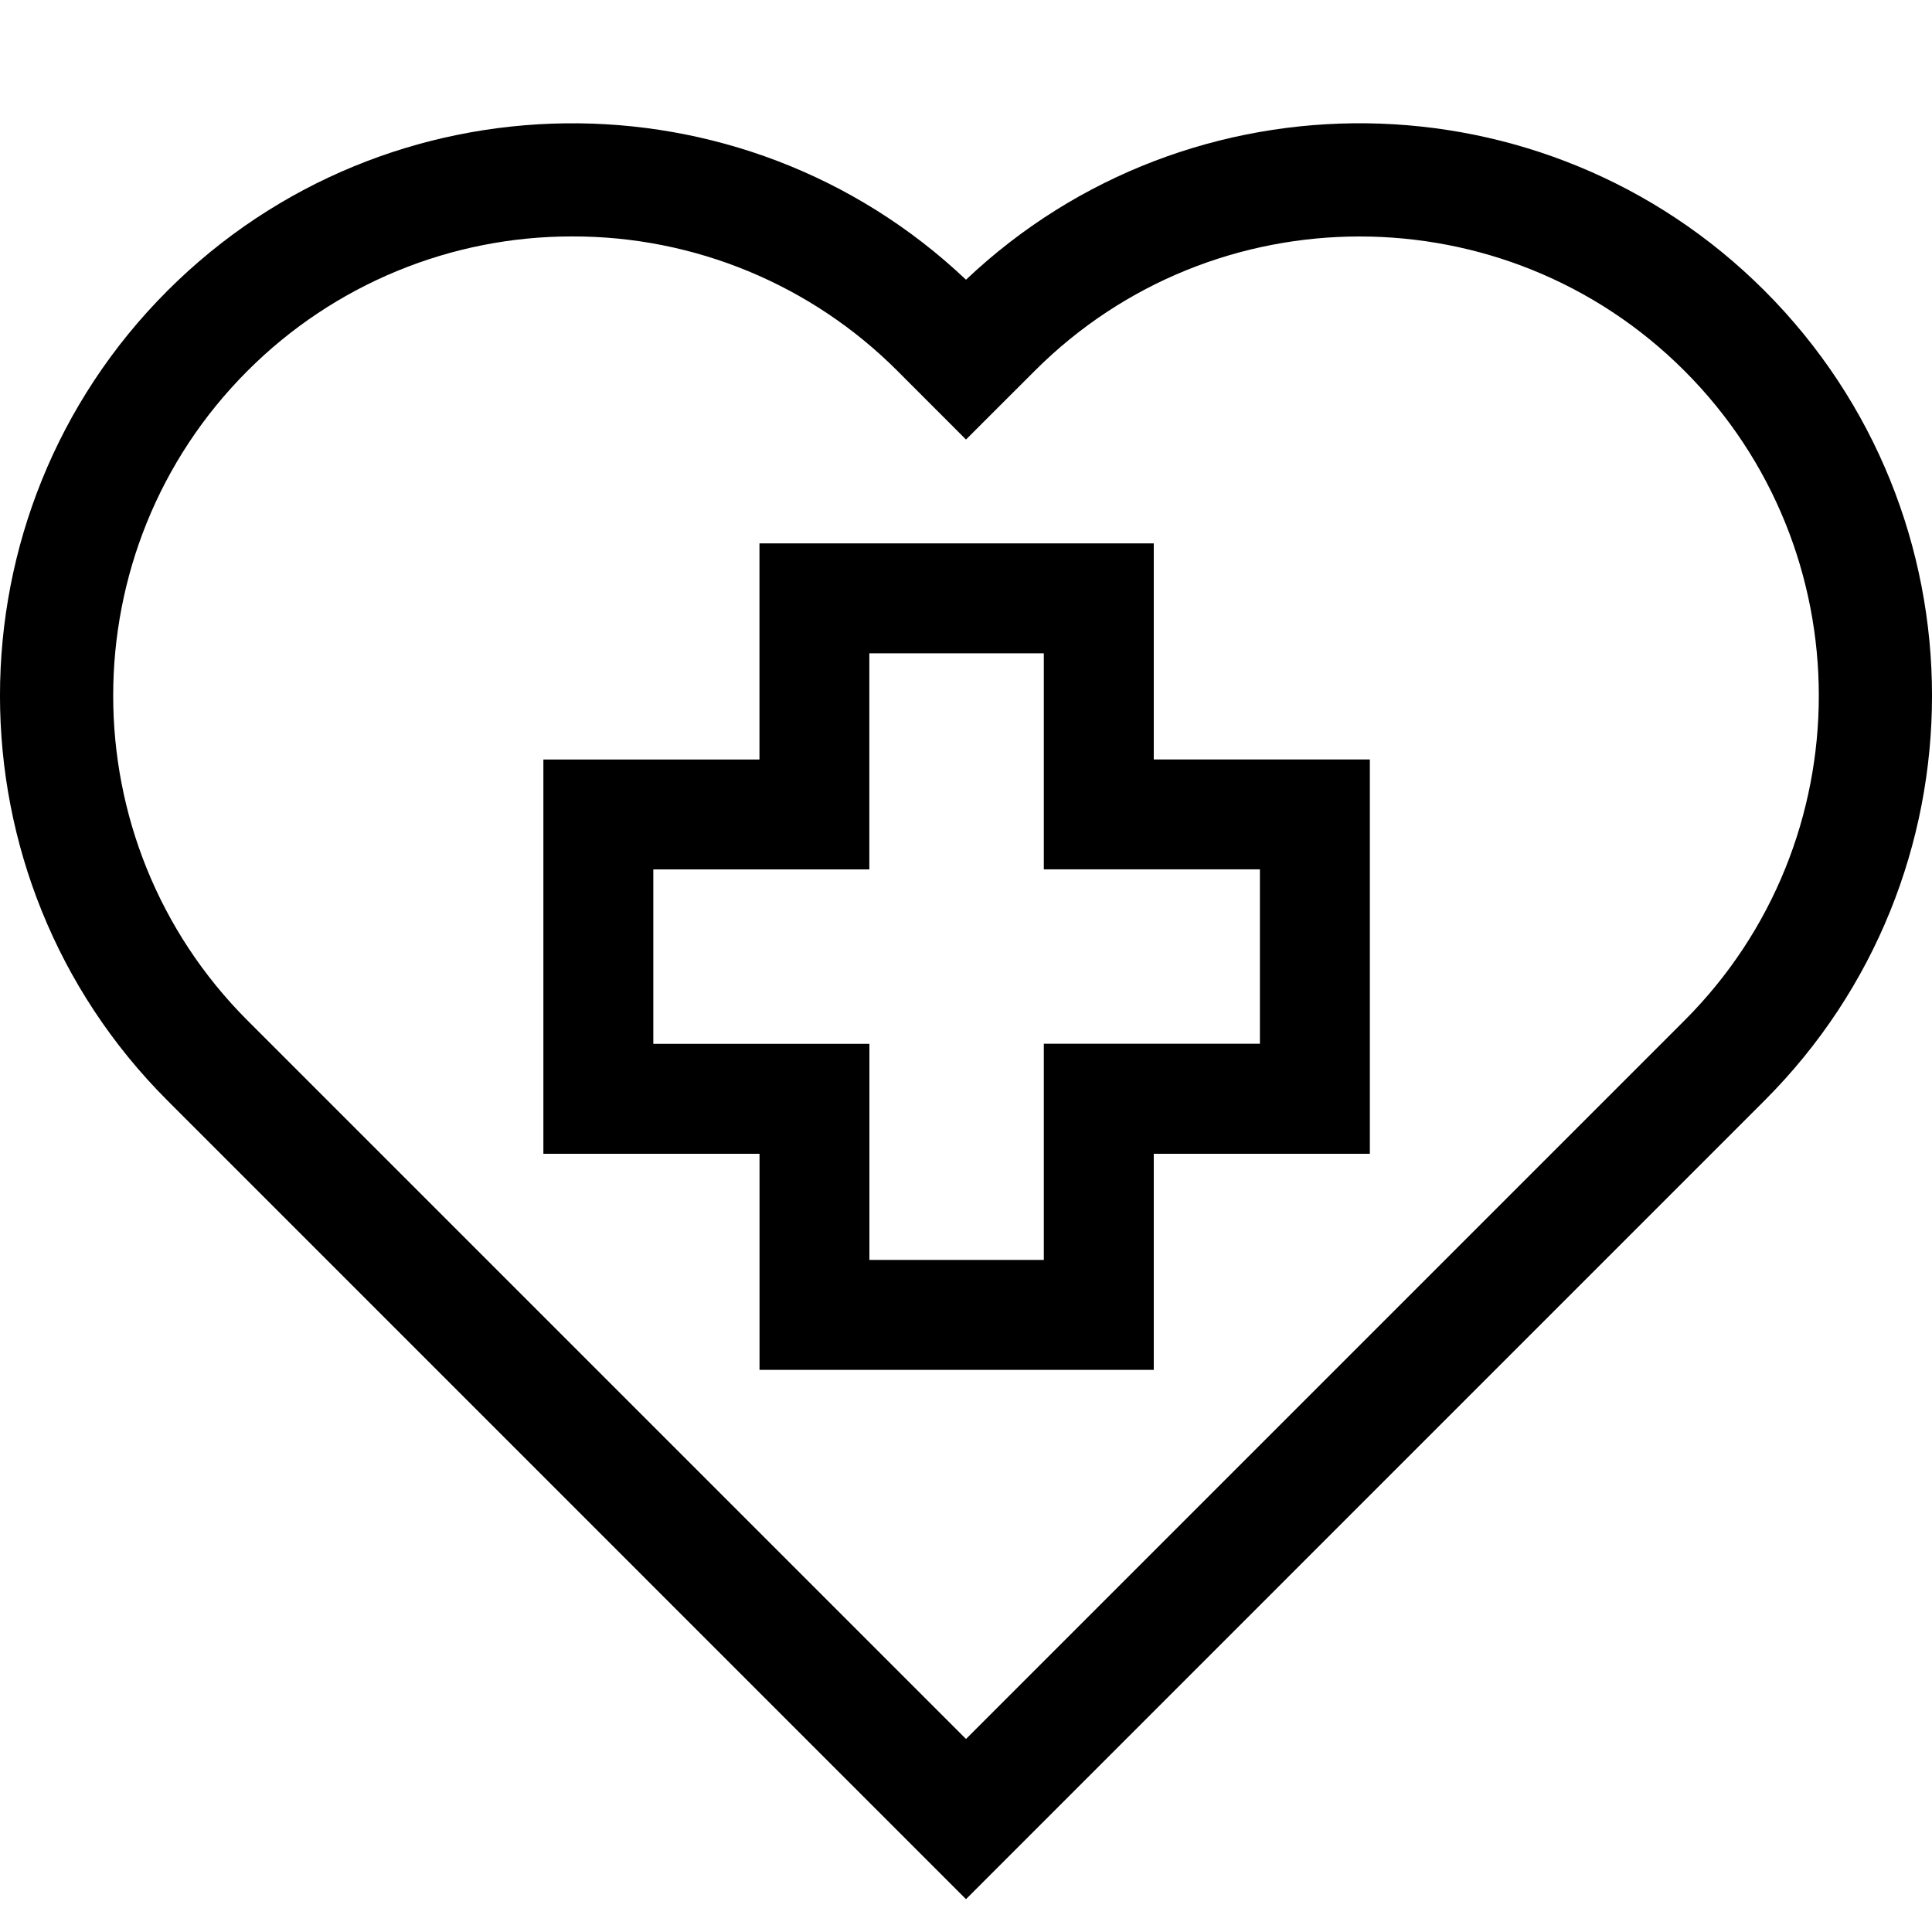
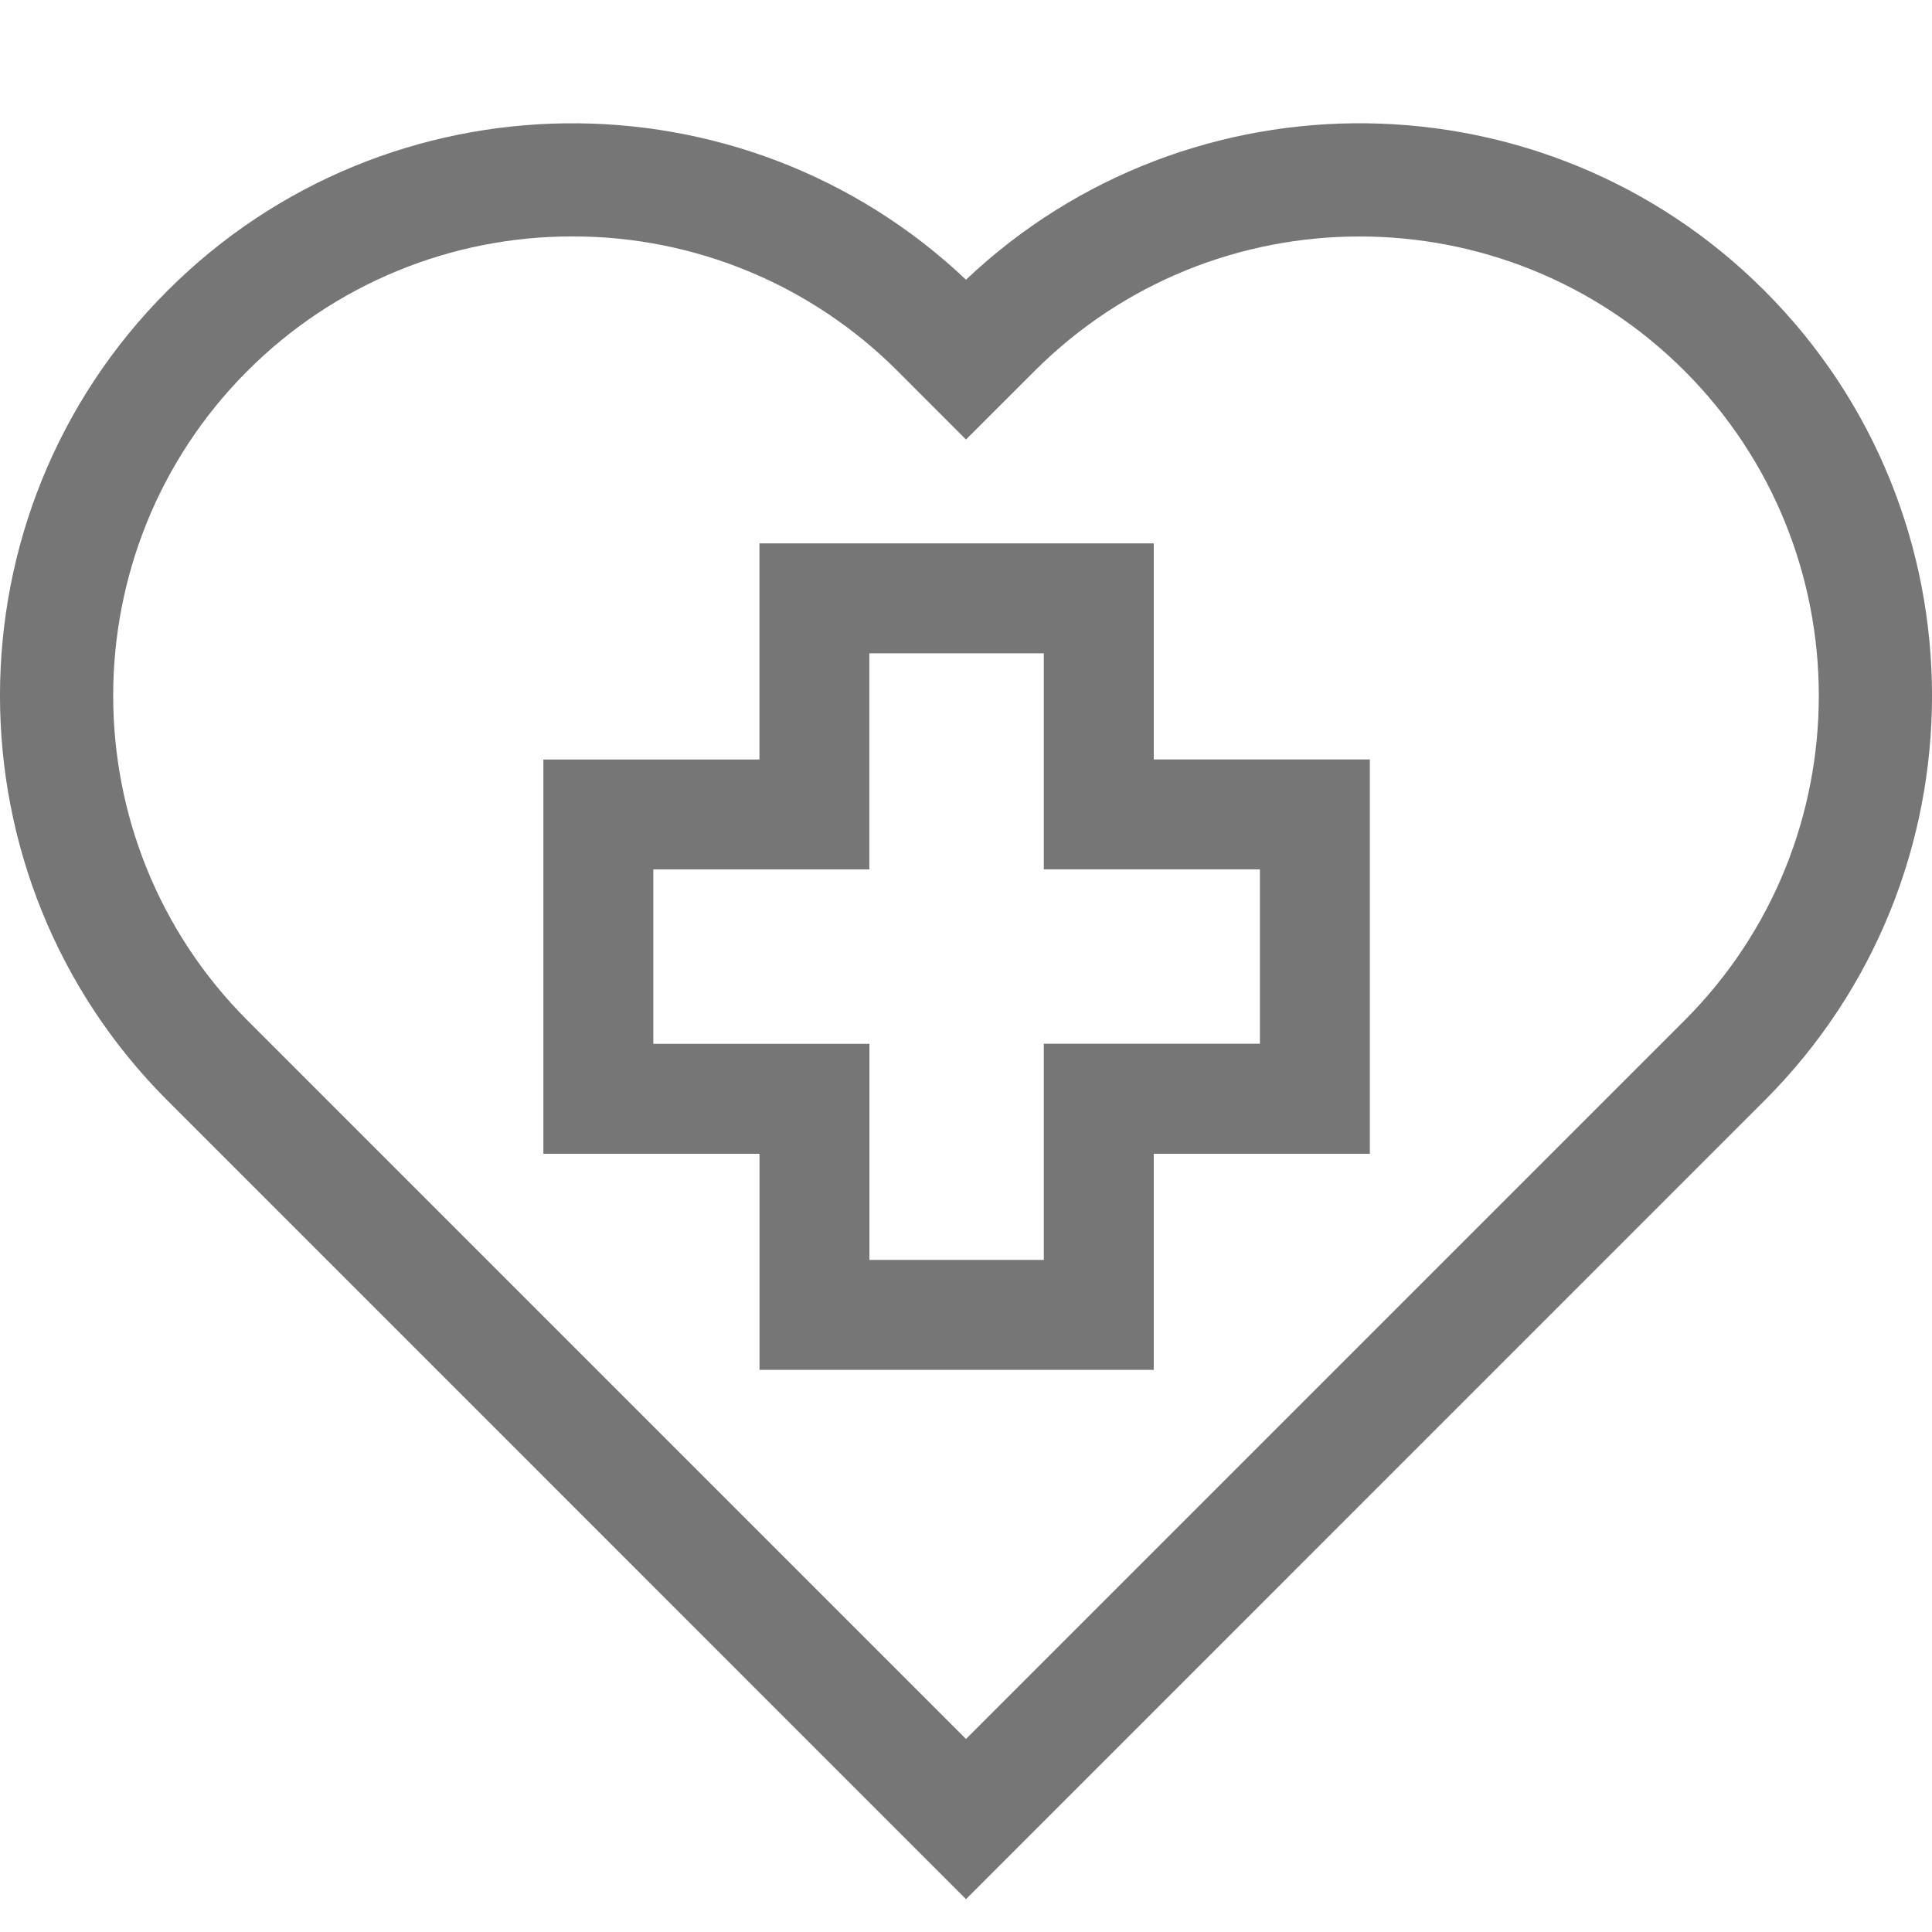
- <svg xmlns="http://www.w3.org/2000/svg" width="32" height="32" viewBox="0 0 32 32">
+ <svg xmlns="http://www.w3.org/2000/svg" fill="#767676" width="32" height="32" viewBox="0 0 32 32">
  <path fill-rule="nonzero" d="M29.226 4.815c3.699 3.699 3.699 9.716 0 13.414L16 31.456 2.774 18.229c-3.699-3.698-3.699-9.715 0-13.414C6.41 1.18 12.289 1.118 16 4.633c3.711-3.515 9.59-3.454 13.226.182zM27.9 16.903c2.967-2.967 2.967-7.794 0-10.761-2.967-2.967-7.794-2.967-10.761 0L16 7.28l-1.139-1.14a7.586 7.586 0 0 0-5.38-2.224A7.586 7.586 0 0 0 4.1 6.142c-2.967 2.967-2.967 7.794 0 10.761l11.9 11.9 11.9-11.9zm-8.79-4.324h3.579v6.531H19.11v3.579H12.58V19.11H9V12.58h3.579V9h6.531v3.579zm1.758 4.71v-2.89h-3.579v-3.578h-2.89V14.4h-3.578v2.889H14.4v3.579h2.889v-3.58h3.579z" />
</svg>
